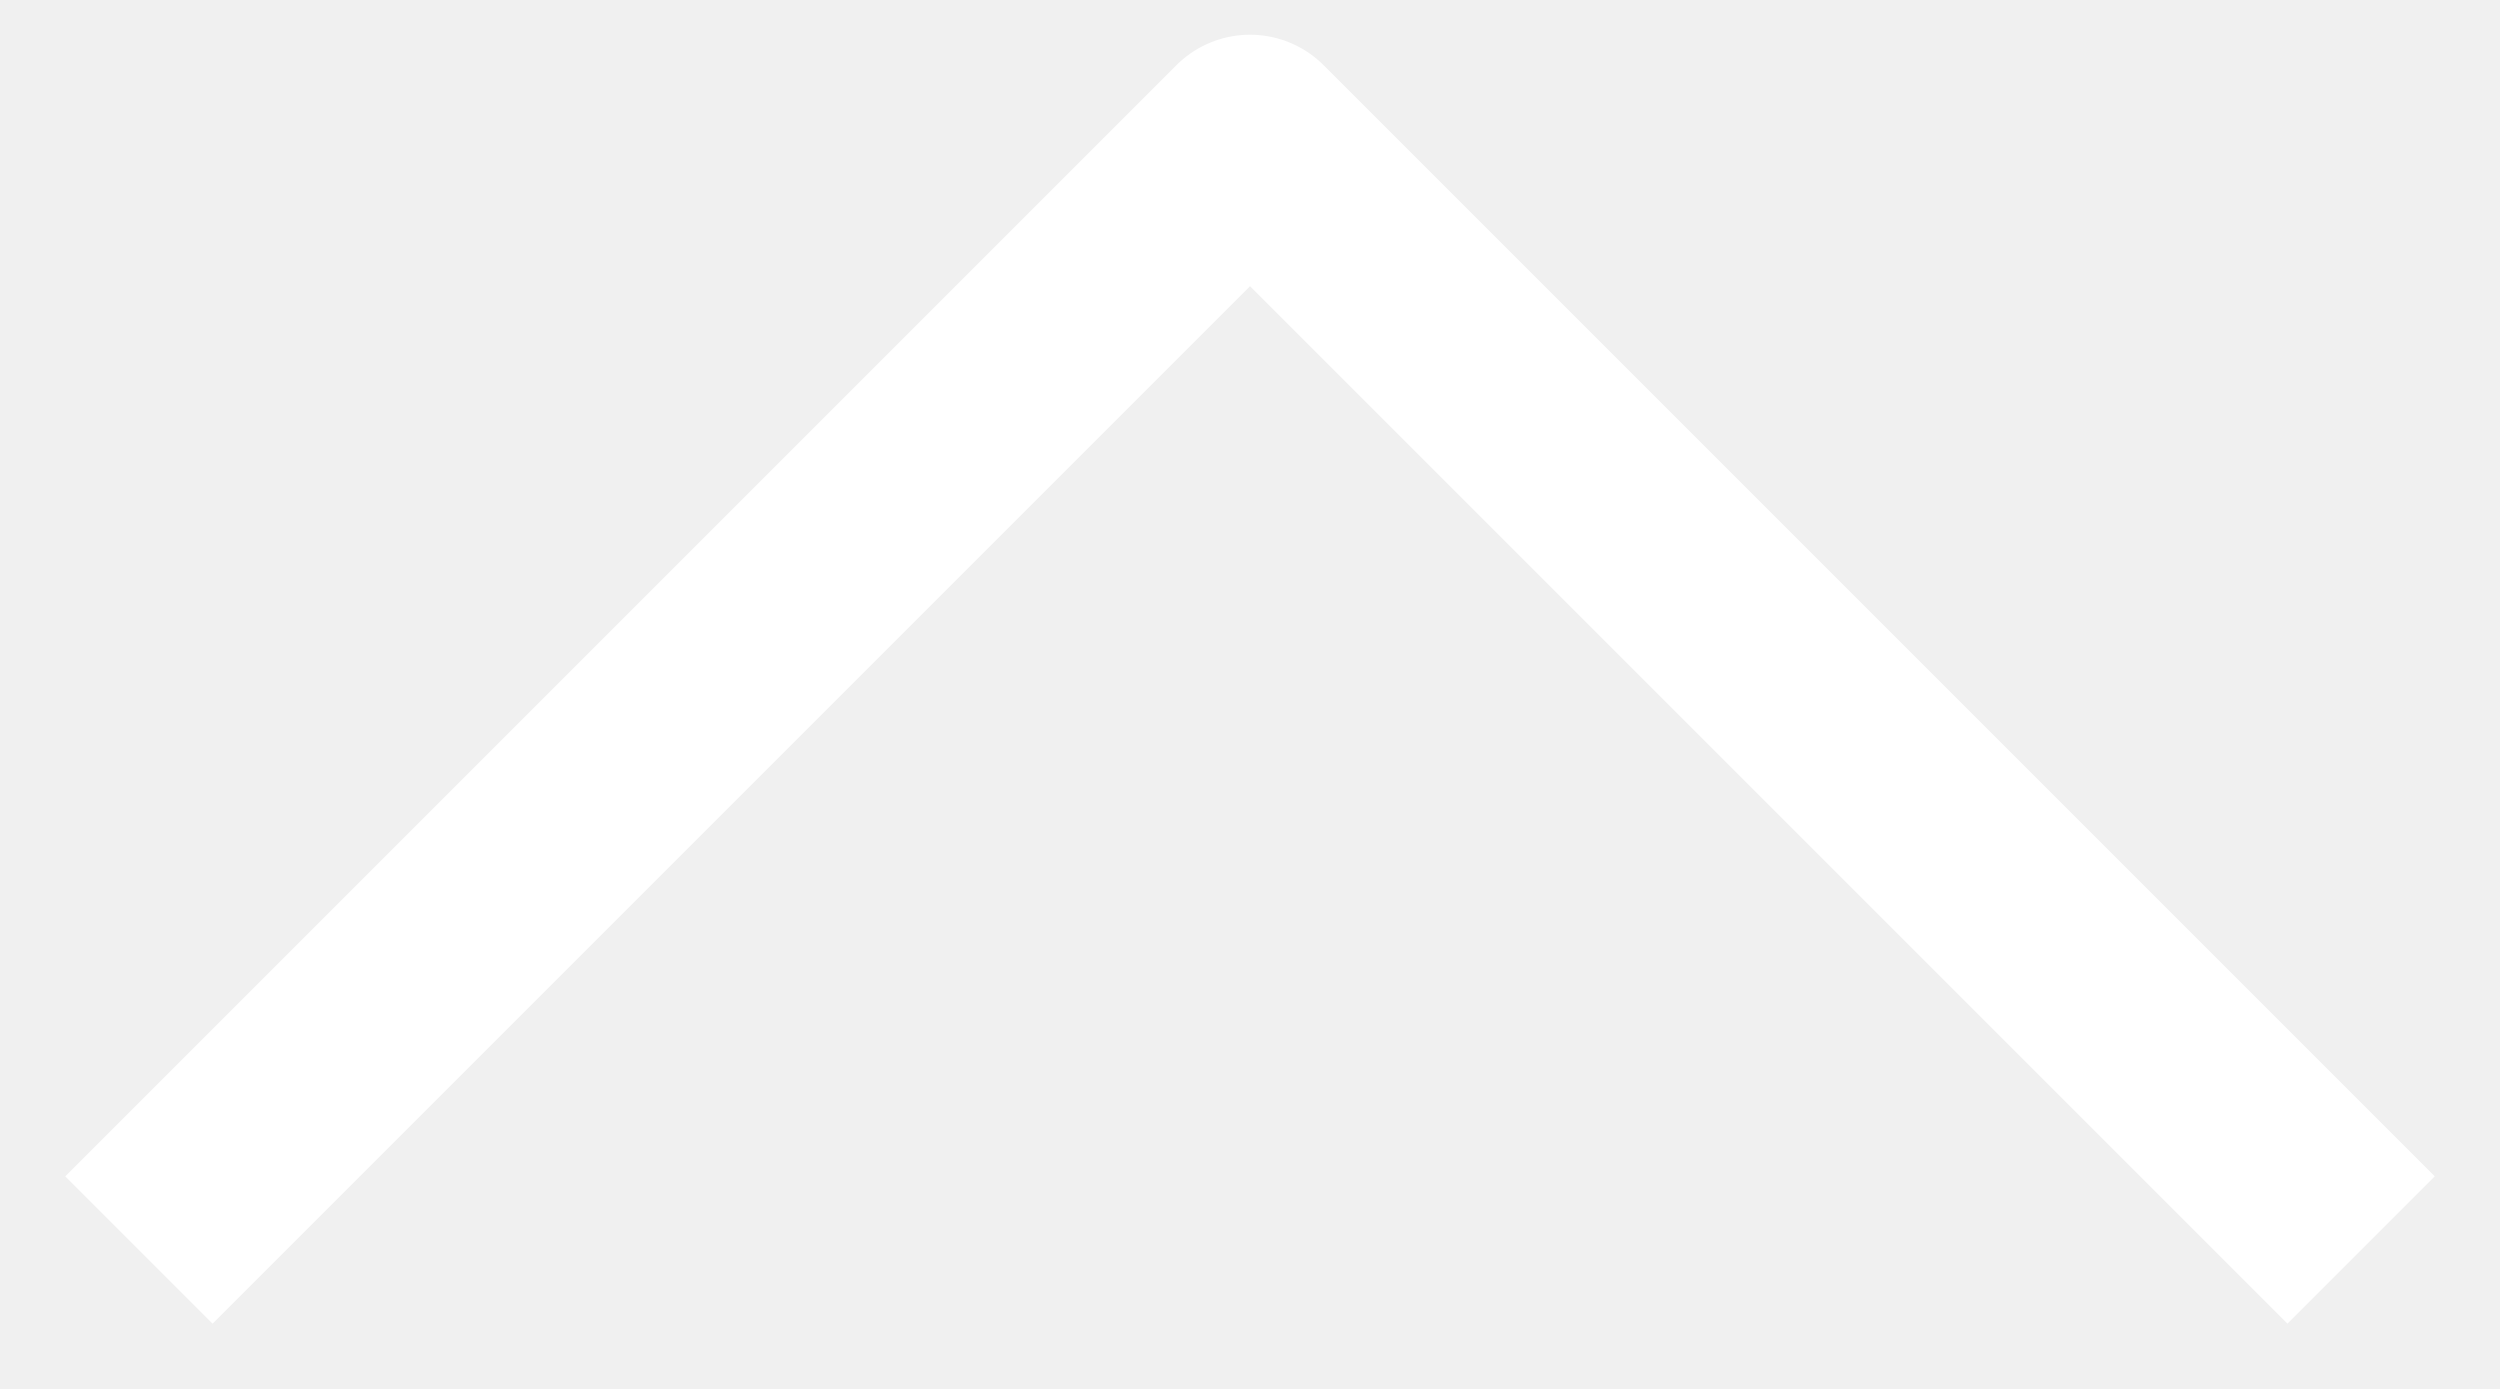
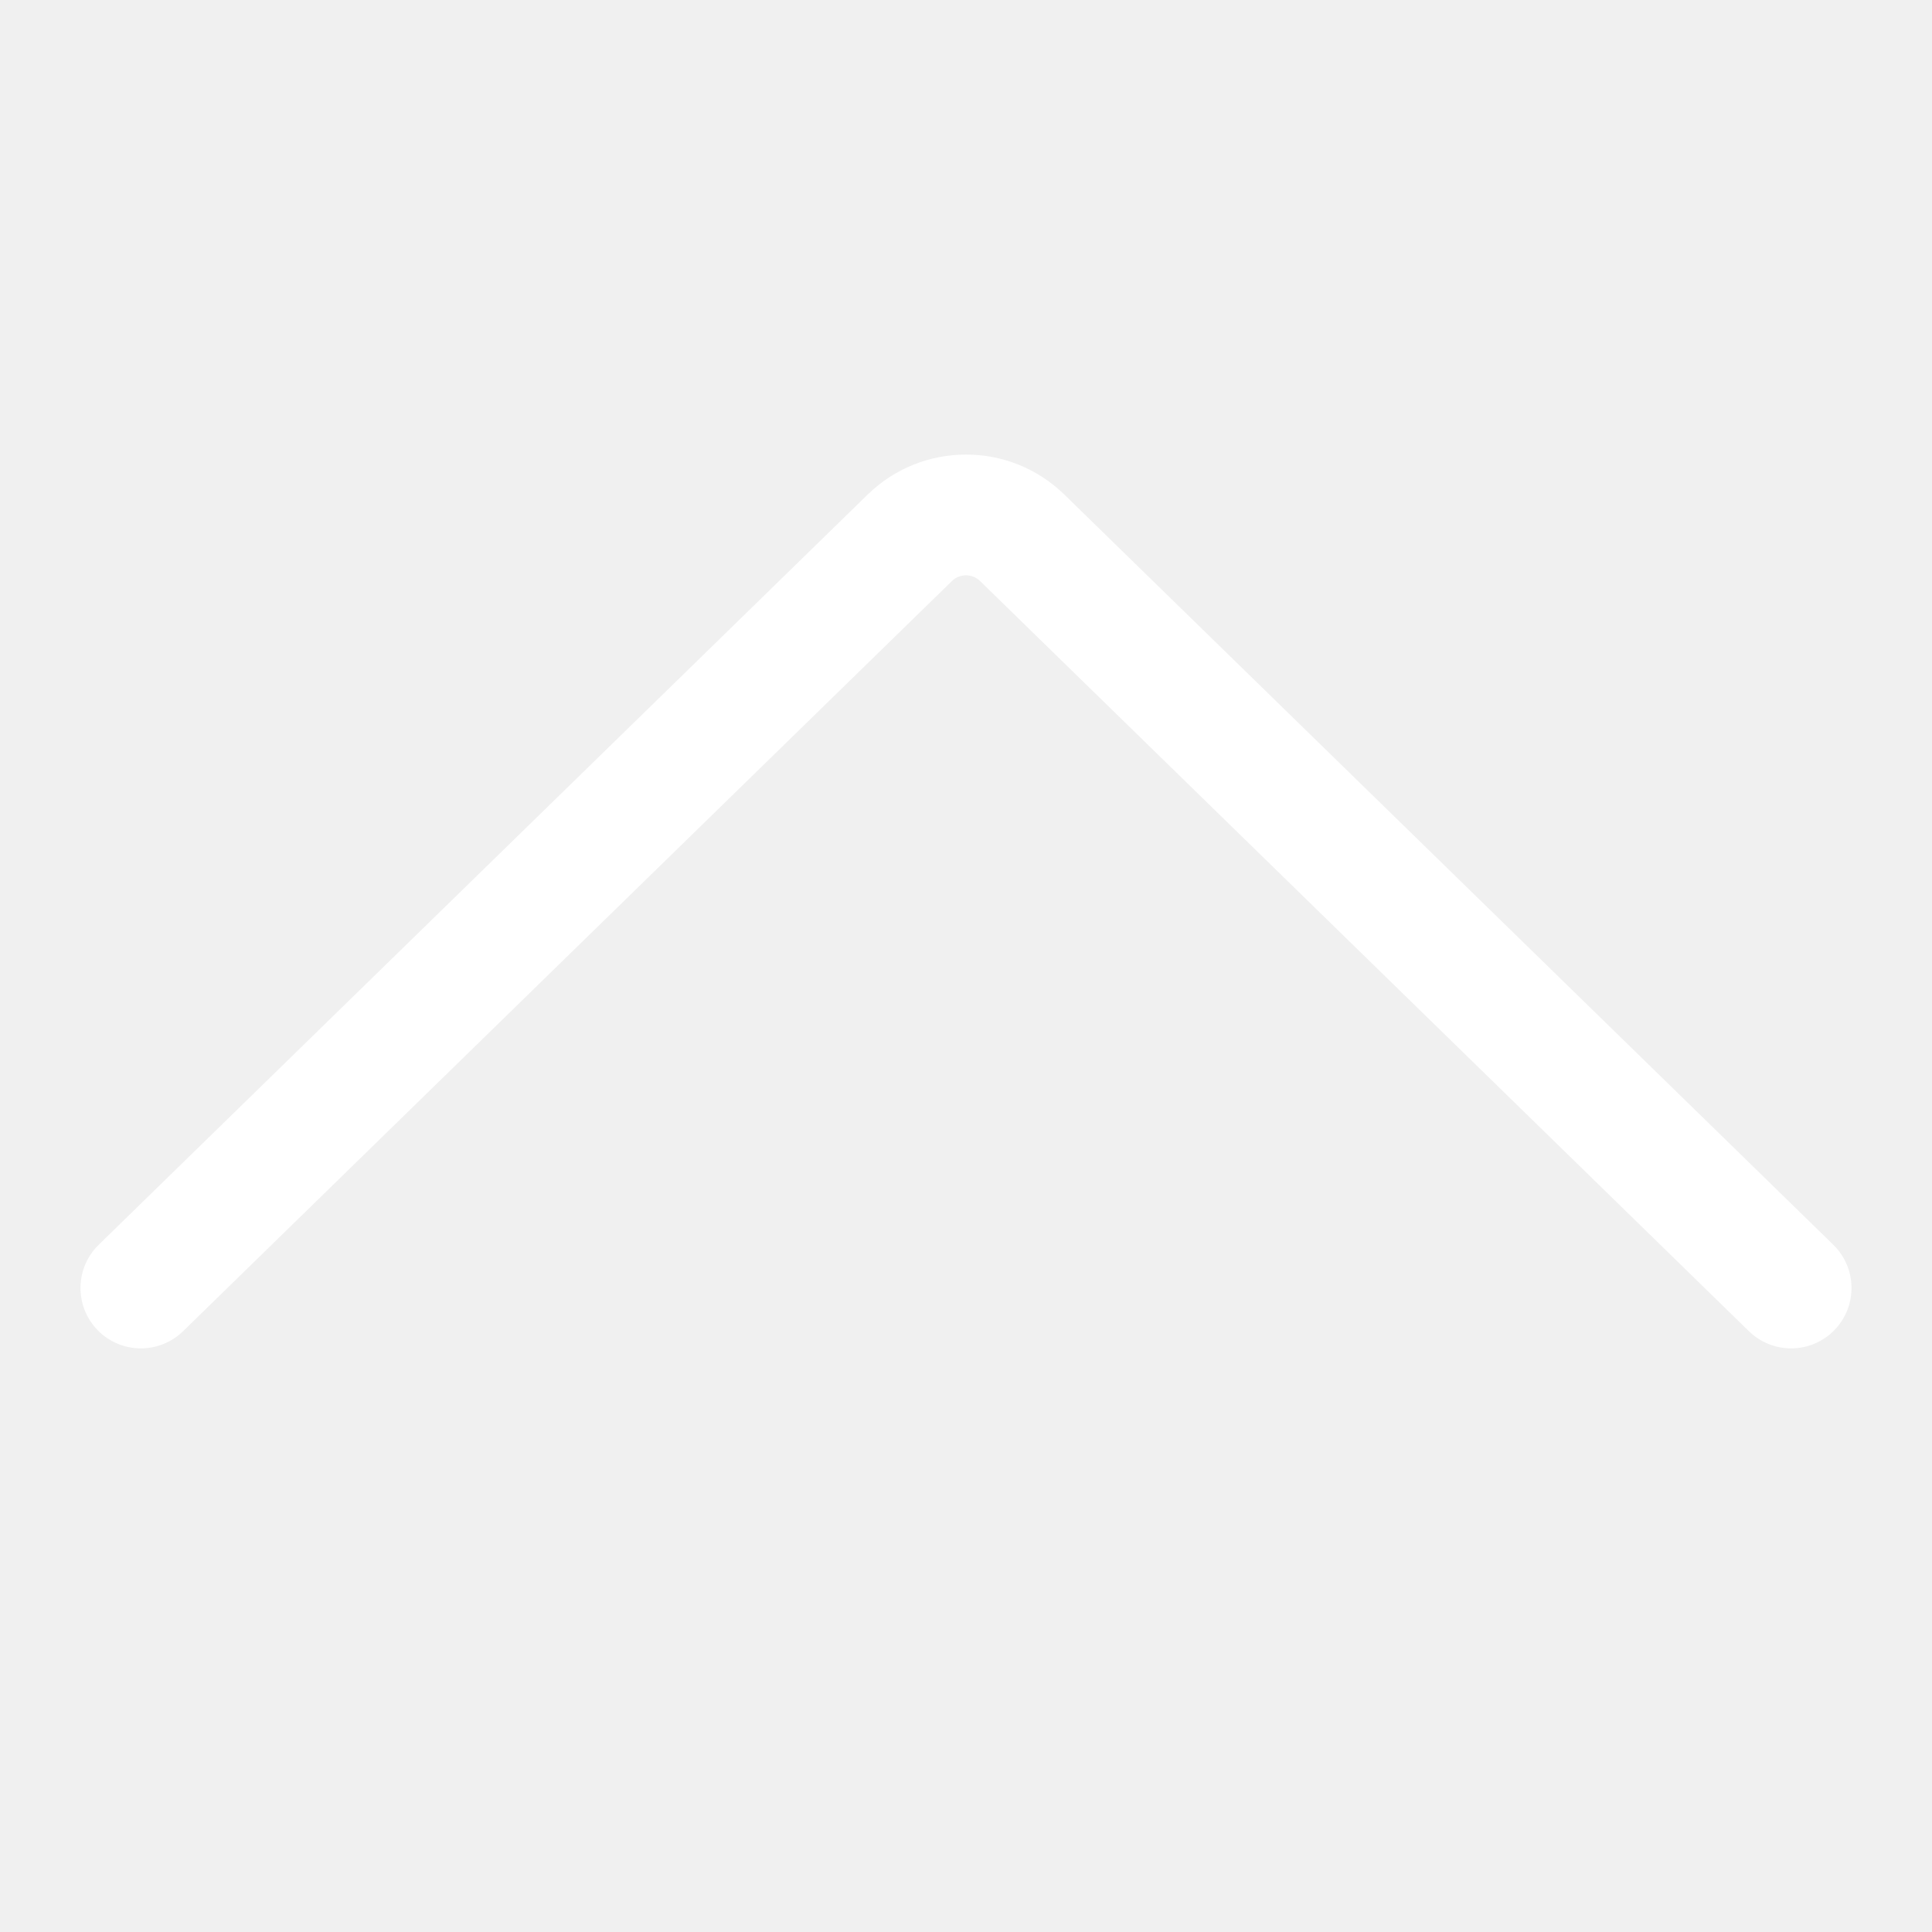
- <svg xmlns="http://www.w3.org/2000/svg" width="18" height="10" viewBox="0 0 18 10" fill="none">
-   <path d="M1 9L9 1L17 9" stroke="white" stroke-width="1.5" stroke-miterlimit="10" stroke-linejoin="round" />
+ <svg xmlns="http://www.w3.org/2000/svg" width="24" height="24" viewBox="0 0 24 24" fill="none">
+   <path fill-rule="evenodd" clip-rule="evenodd" d="M22.787 16.524C22.498 16.82 22.023 16.826 21.726 16.537L12.175 7.218C12.078 7.123 11.922 7.123 11.825 7.218L2.274 16.537C1.977 16.826 1.502 16.82 1.213 16.524C0.924 16.227 0.93 15.752 1.226 15.463L10.778 6.144C11.458 5.481 12.542 5.481 13.222 6.144L22.774 15.463C23.07 15.752 23.076 16.227 22.787 16.524Z" fill="white" />
</svg>
